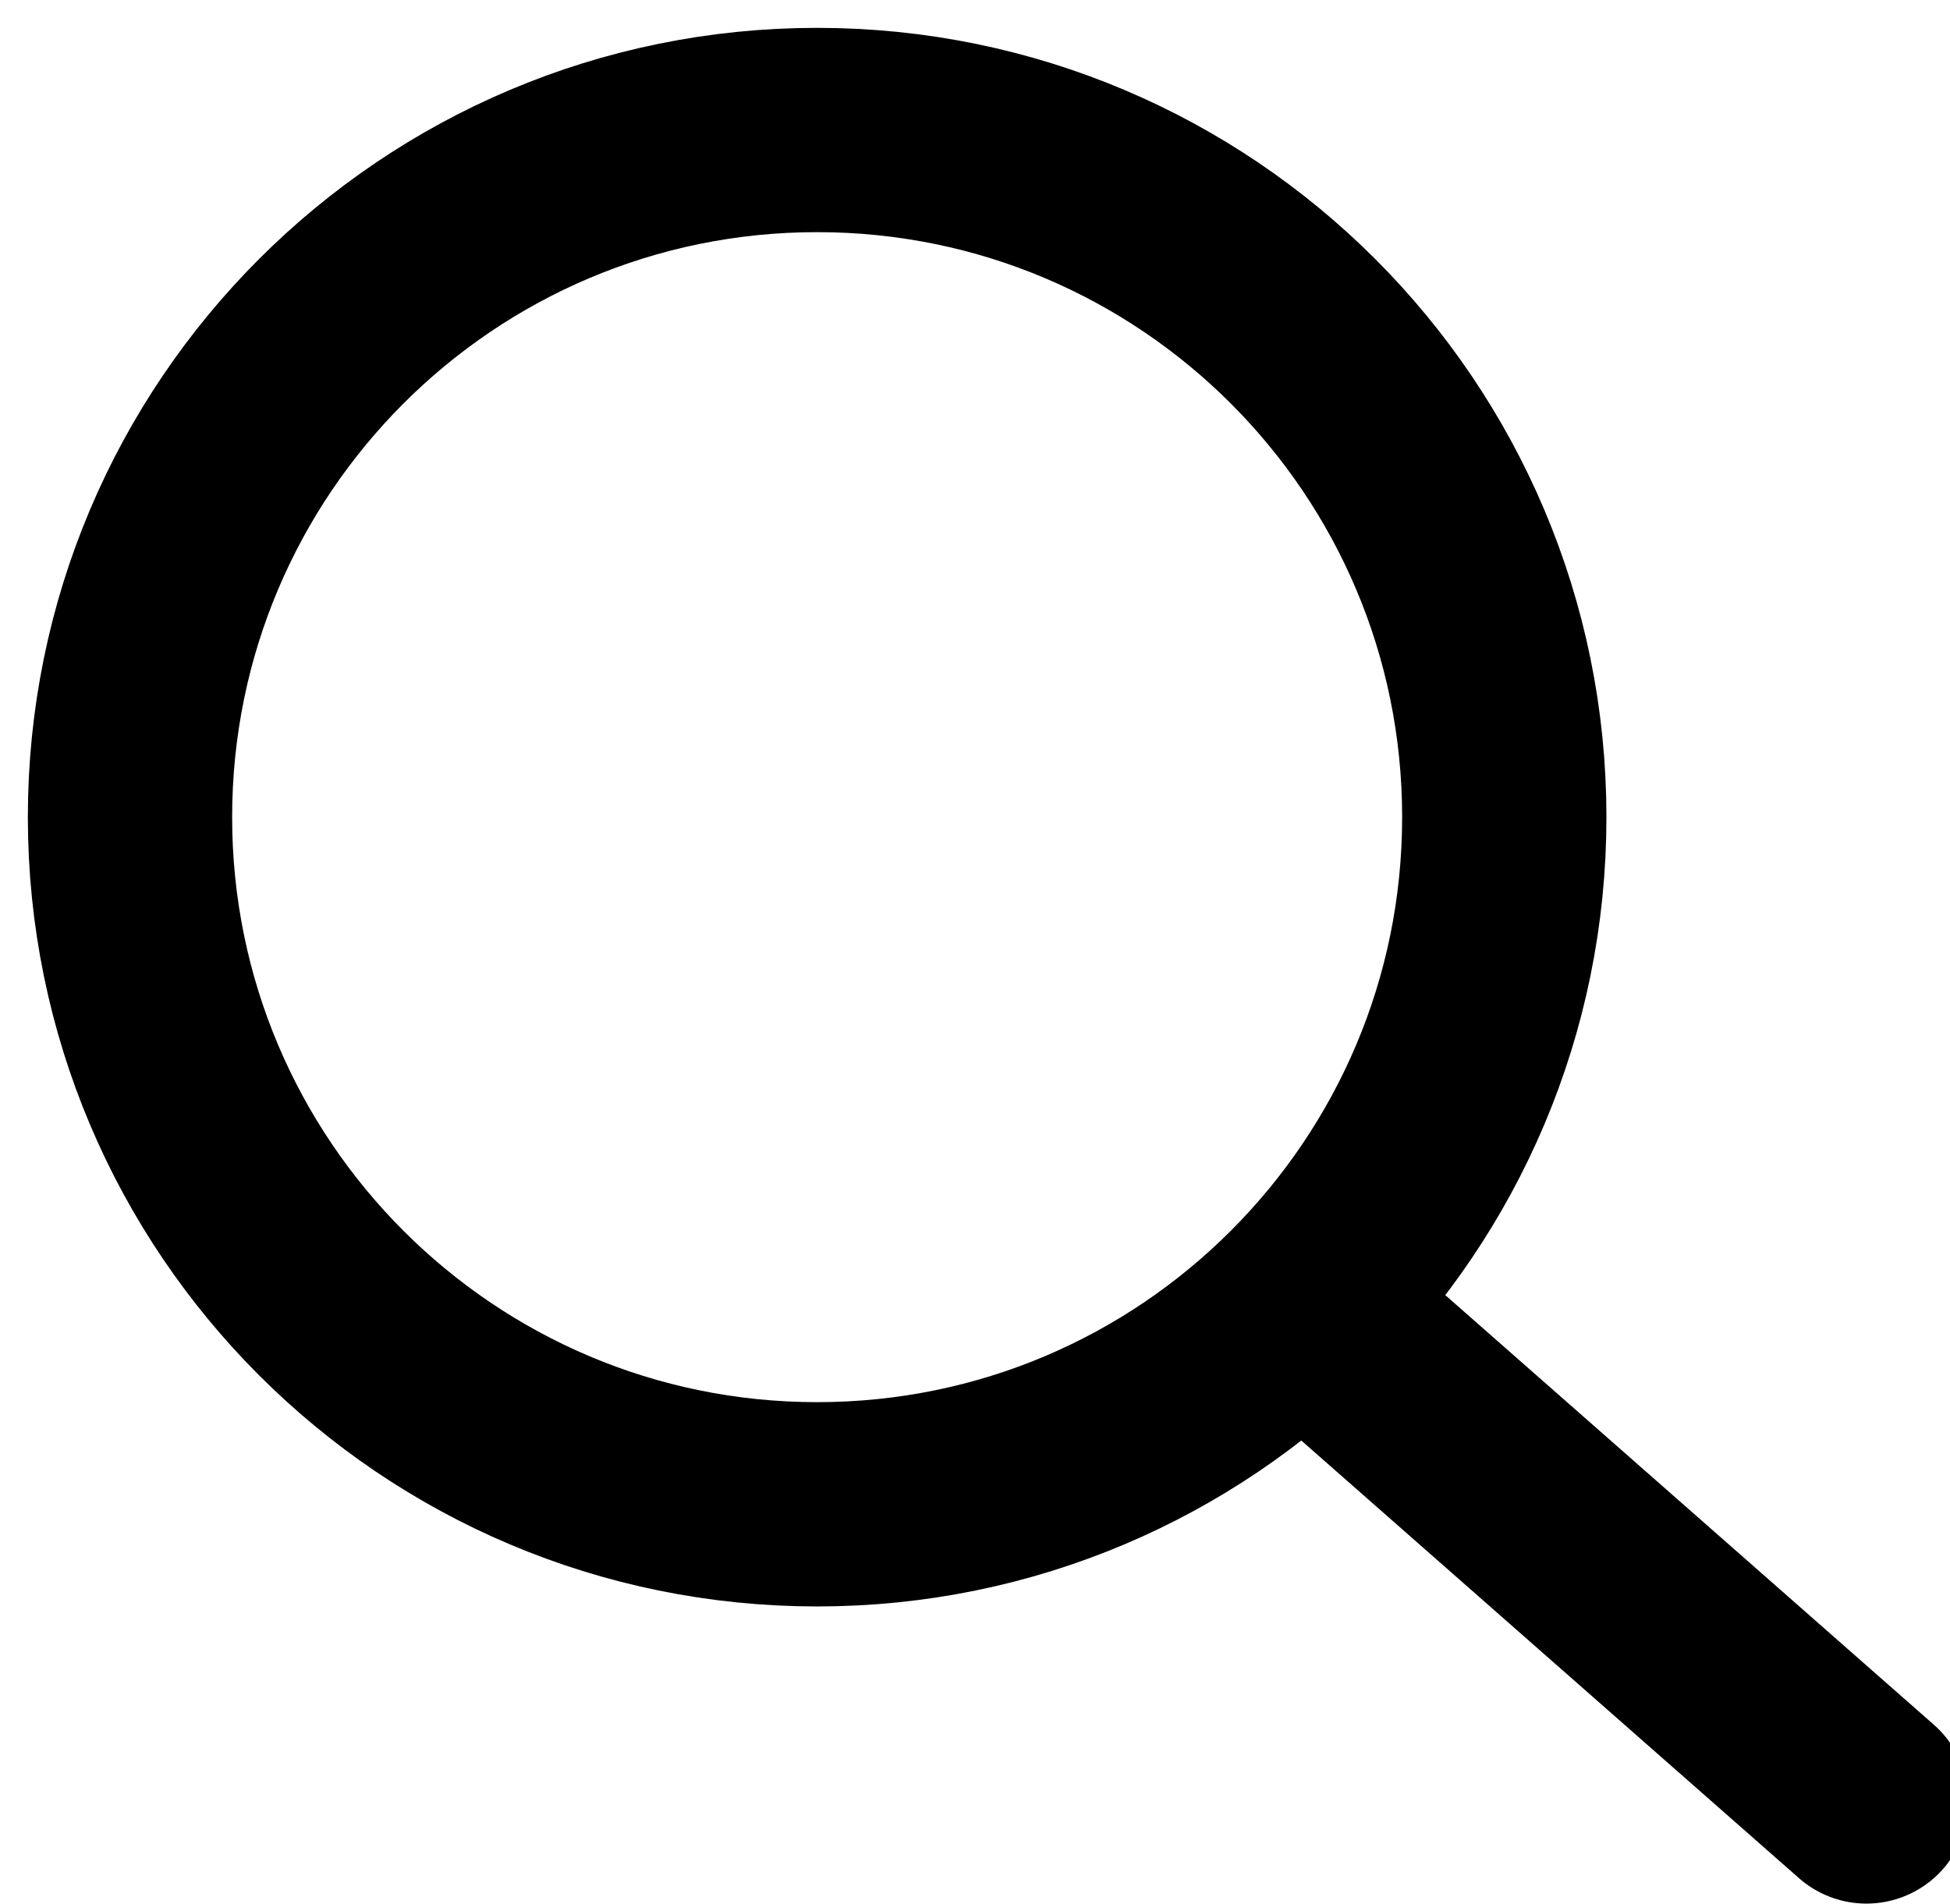
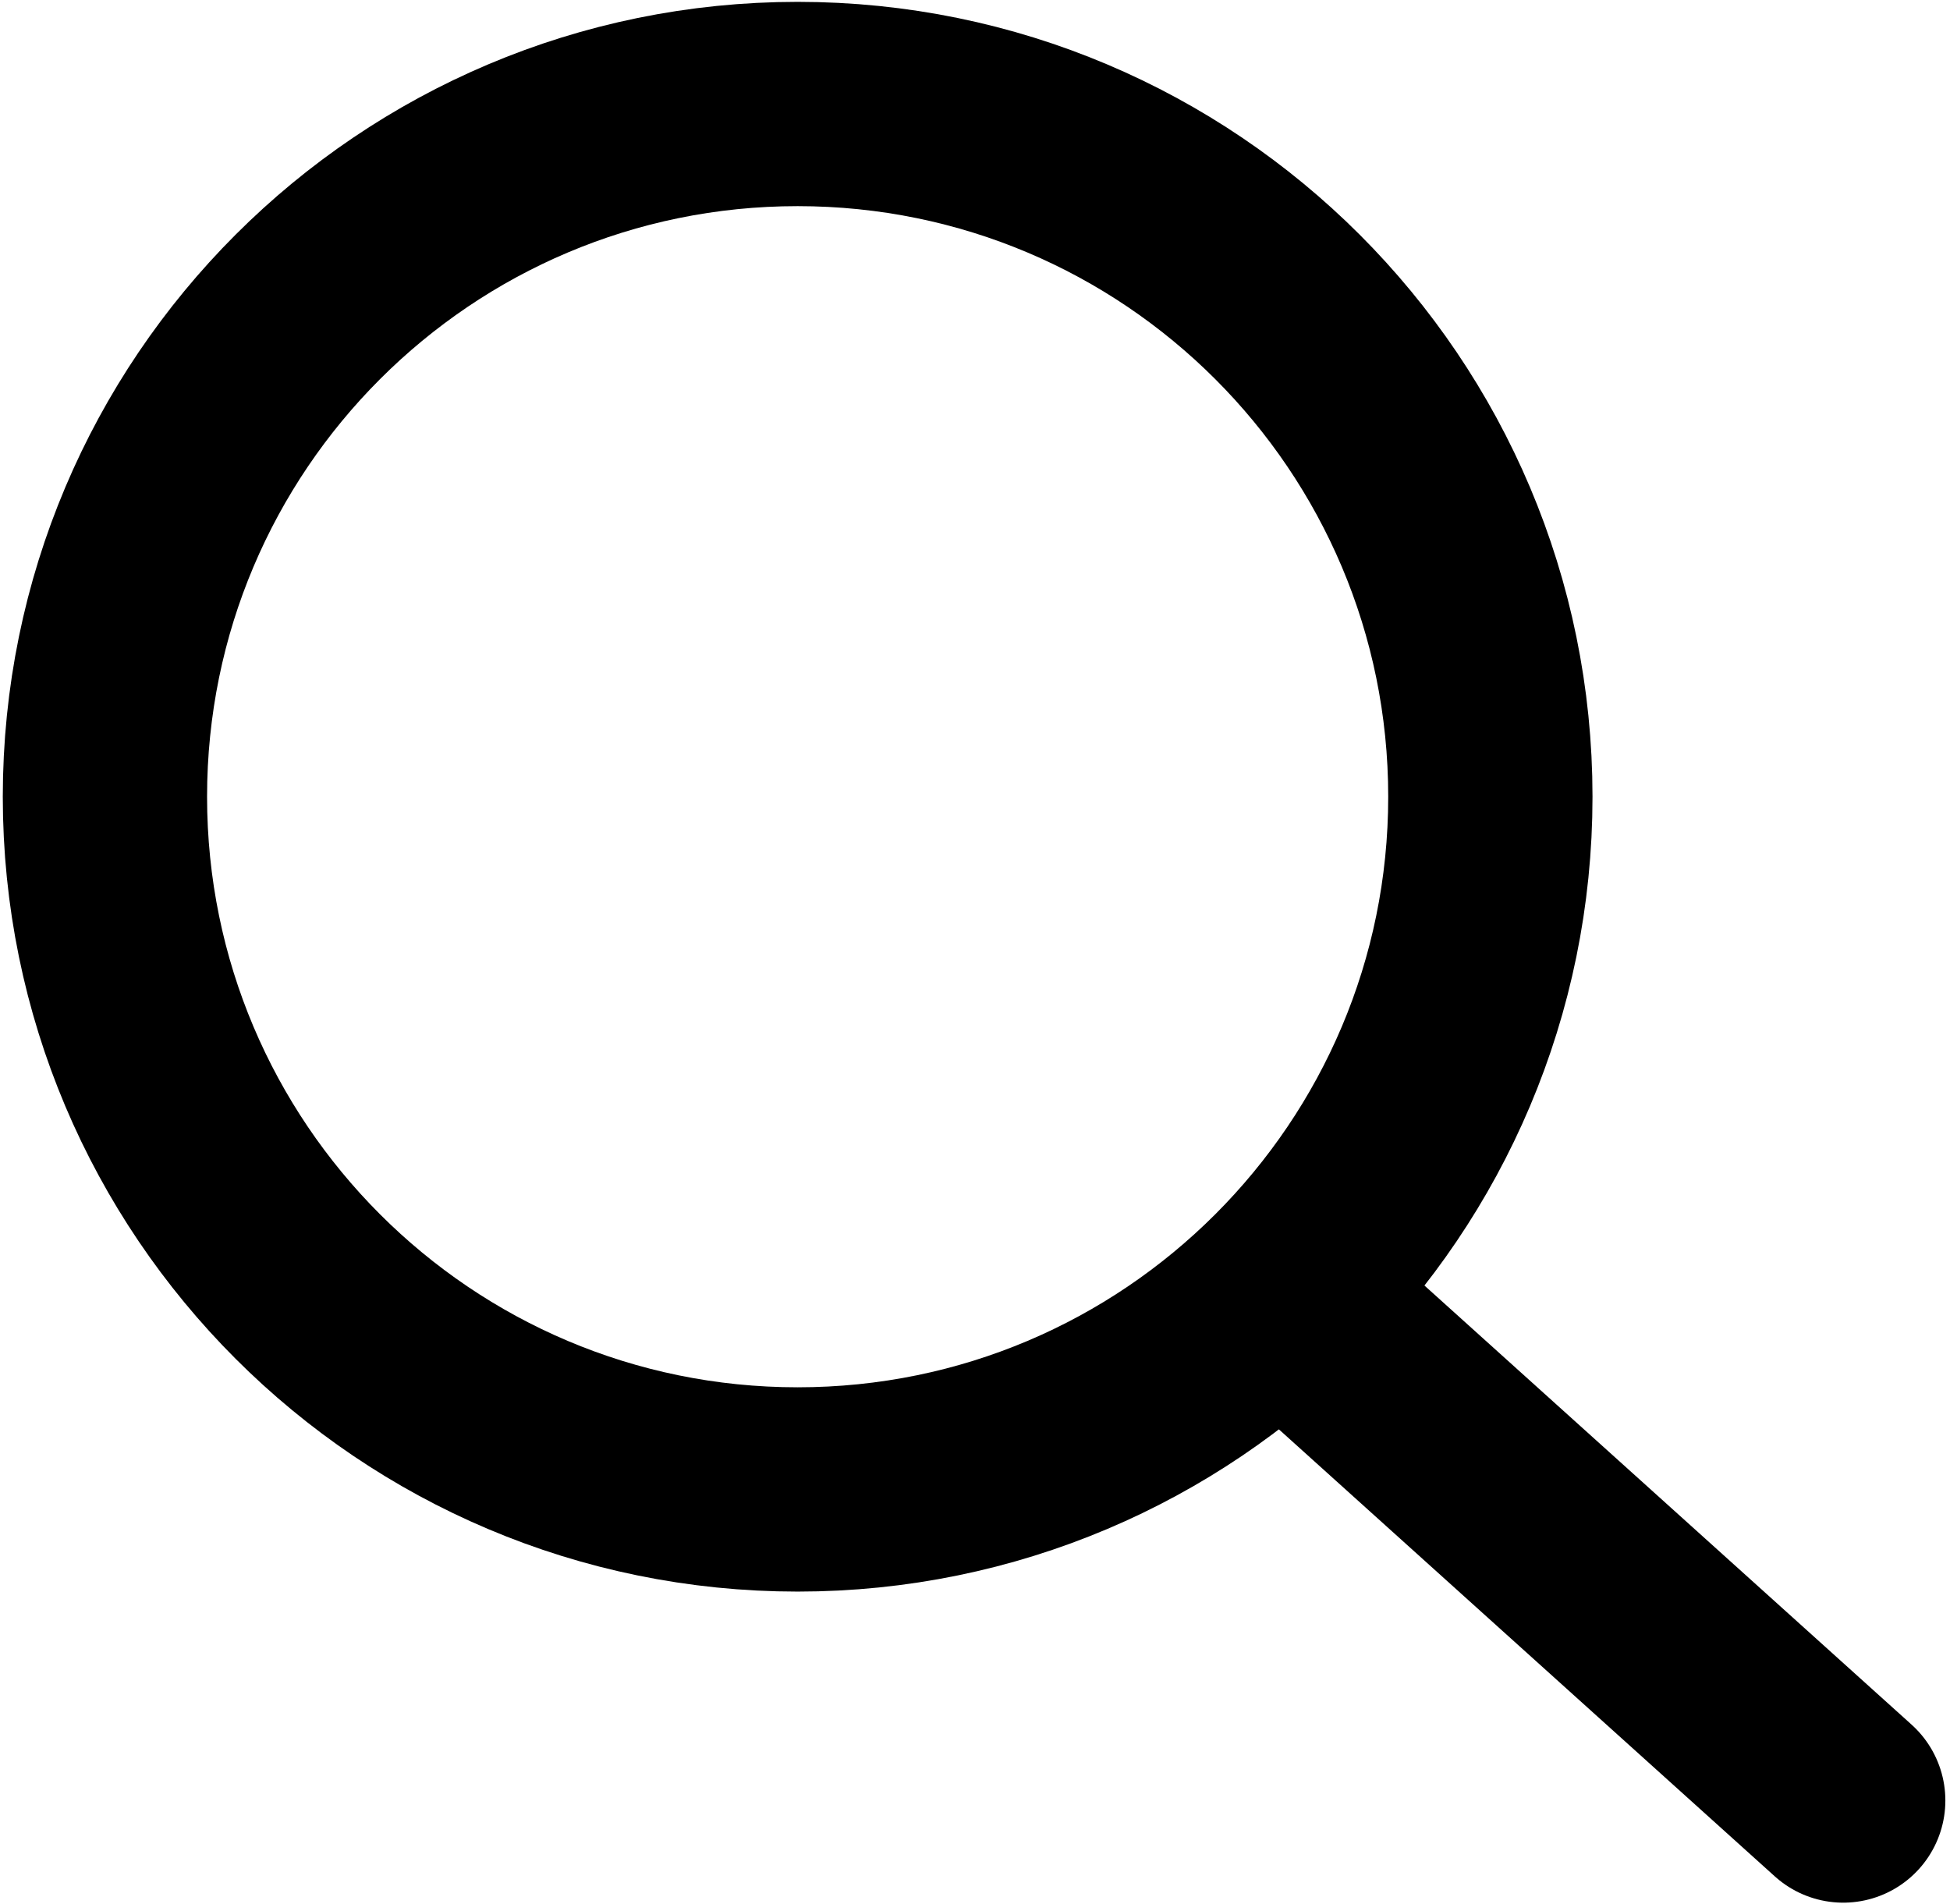
<svg xmlns="http://www.w3.org/2000/svg" viewBox="355.1 70.9 21 20.5">
  <g fill="none" stroke="currentColor" stroke-width="2.2" stroke-linecap="round">
-     <circle cx="363.9" cy="79.7" r="7.4" />
-     <path d="M369.4 85.2 L375.2 90.3" />
+     <circle cx="363.69" cy="79.48" r="7.46" />
+     <path d="M 369.17 85.08 L 374.95 90.29" />
  </g>
</svg>
